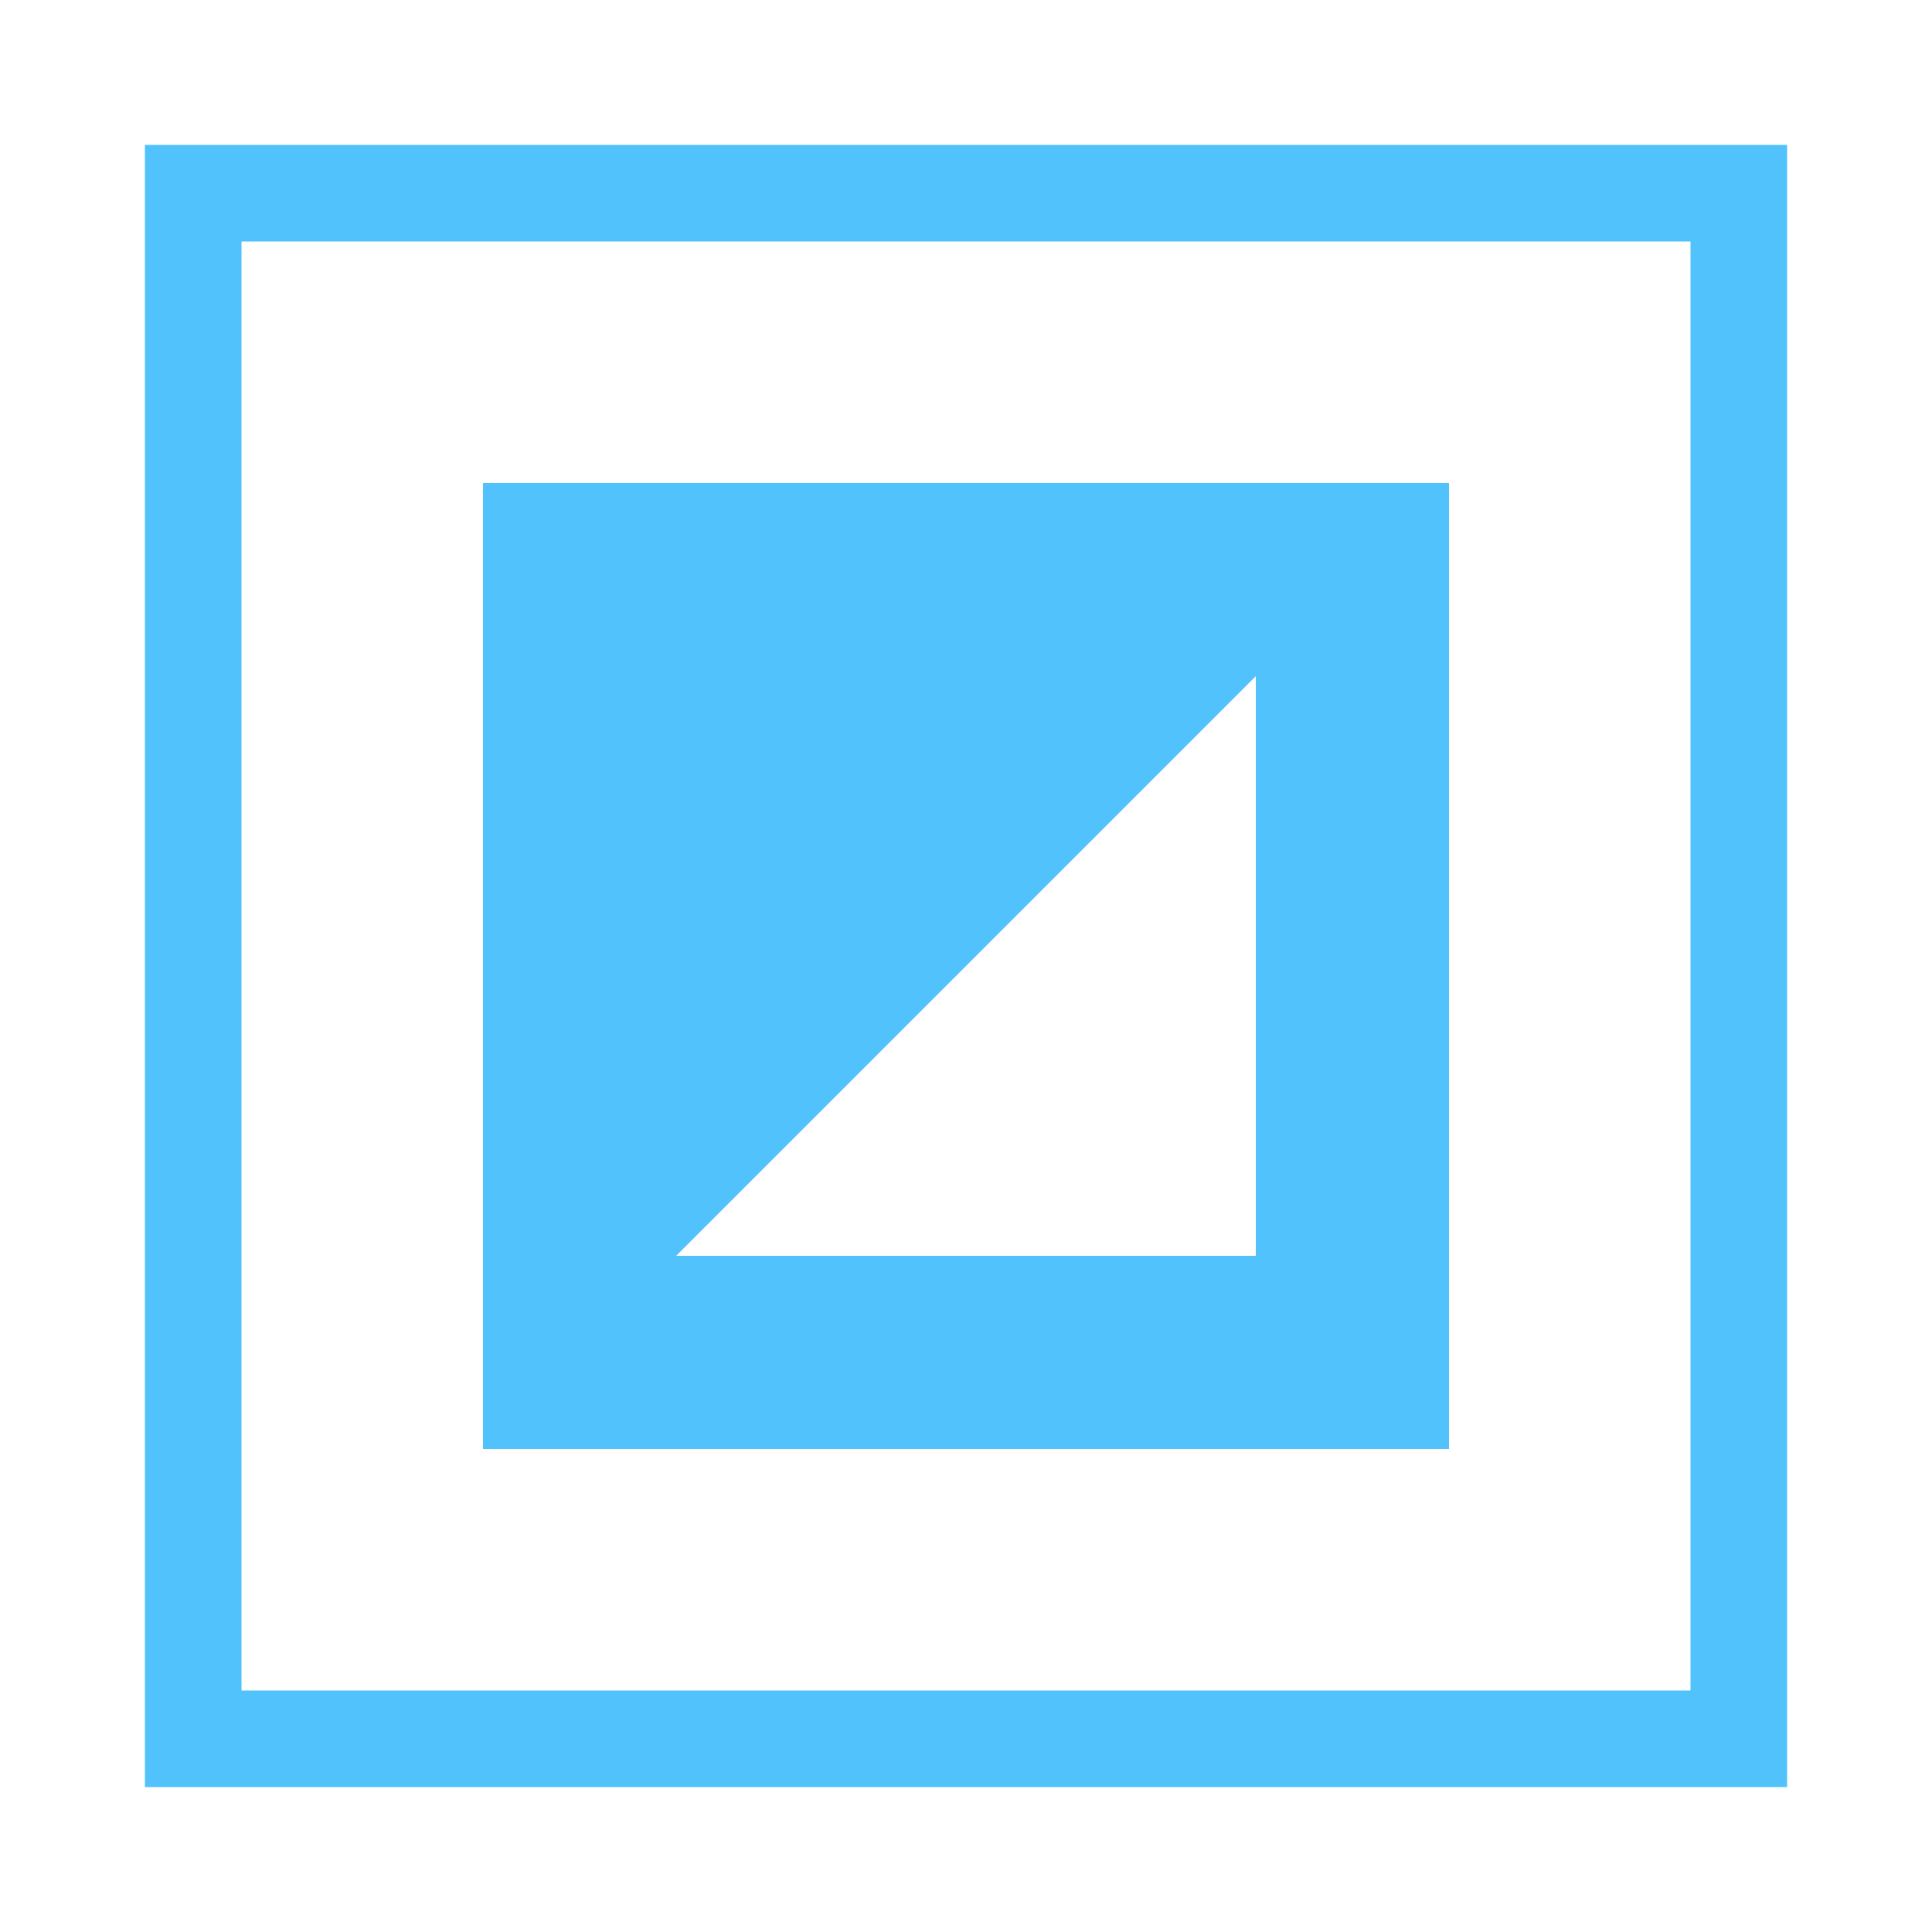
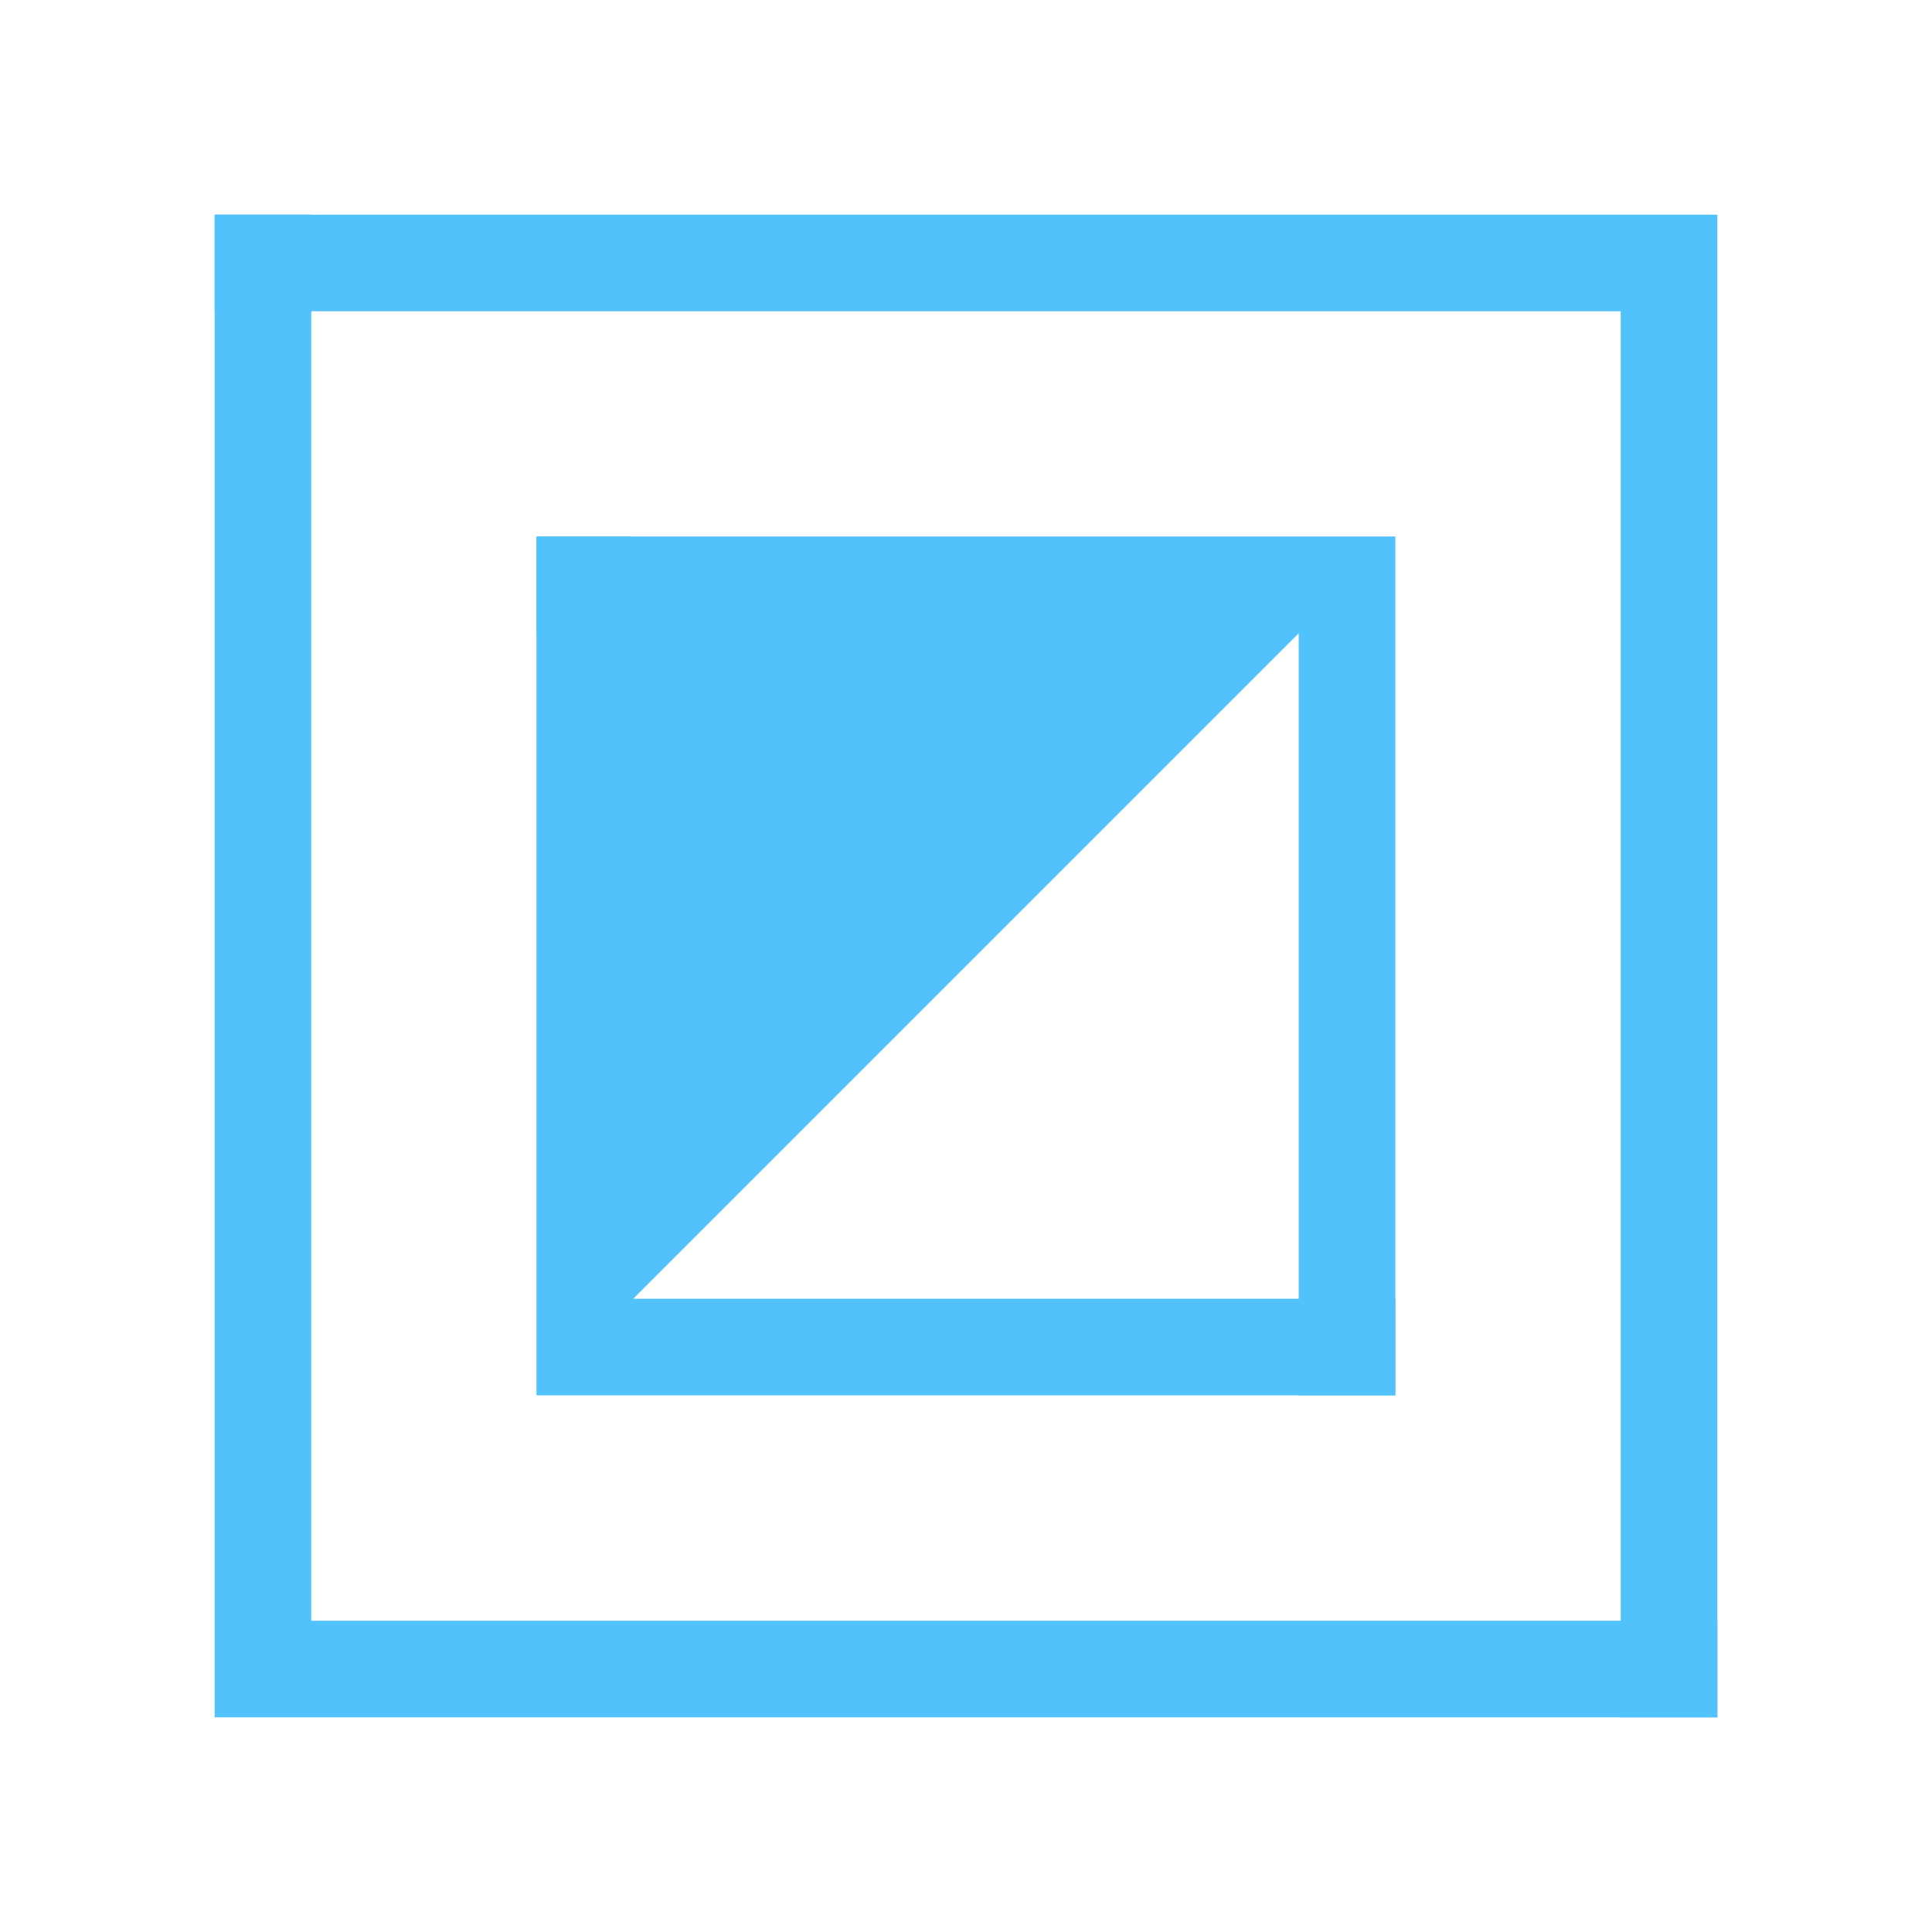
- <svg x="0pt" y="0pt" width="1000pt" height="1000pt" viewBox="0 0 1000 1000" enable-background="new 0 0 1000 1000" xml:space="preserve">
-   <path d="M100,100 h800 v800 h-800 v-800 z" fill="none" stroke="#51c2fc" stroke-width="50" />
-   <path d="M300,300 h400 v400 h-400 v-400 z" fill="none" stroke="#51c2fc" stroke-width="100" />
-   <path d="M750,250 L 250,750 v-500 h500 z" fill="#51c2fc" />
+ <svg x="0px" y="0px" width="18px" height="18px" viewBox="0 0 18 18" enable-background="new 0 0 18 18" xml:space="preserve">
+   <path d="M2,2 h14 v14 h-0.9 v-13.1 h-13.1 z" fill="#51c2fc" />
+   <path d="M16,16 h-14 v-14 h0.9 v13.1 h13.1 z" fill="#51c2fc" />
+   <path d="M5,5 h8 v8 h-0.9 v-7.1 h-7.1 z" fill="#51c2fc" fill-rule="evenodd" />
+   <path d="M13,13 h-8 v-8 h0.9 v7.1 h7.1 z" fill="#51c2fc" fill-rule="evenodd" />
+   <path d="M13,5 L 5,13 v-8 h8 z" fill="#51c2fc" fill-rule="evenodd" />
</svg>
